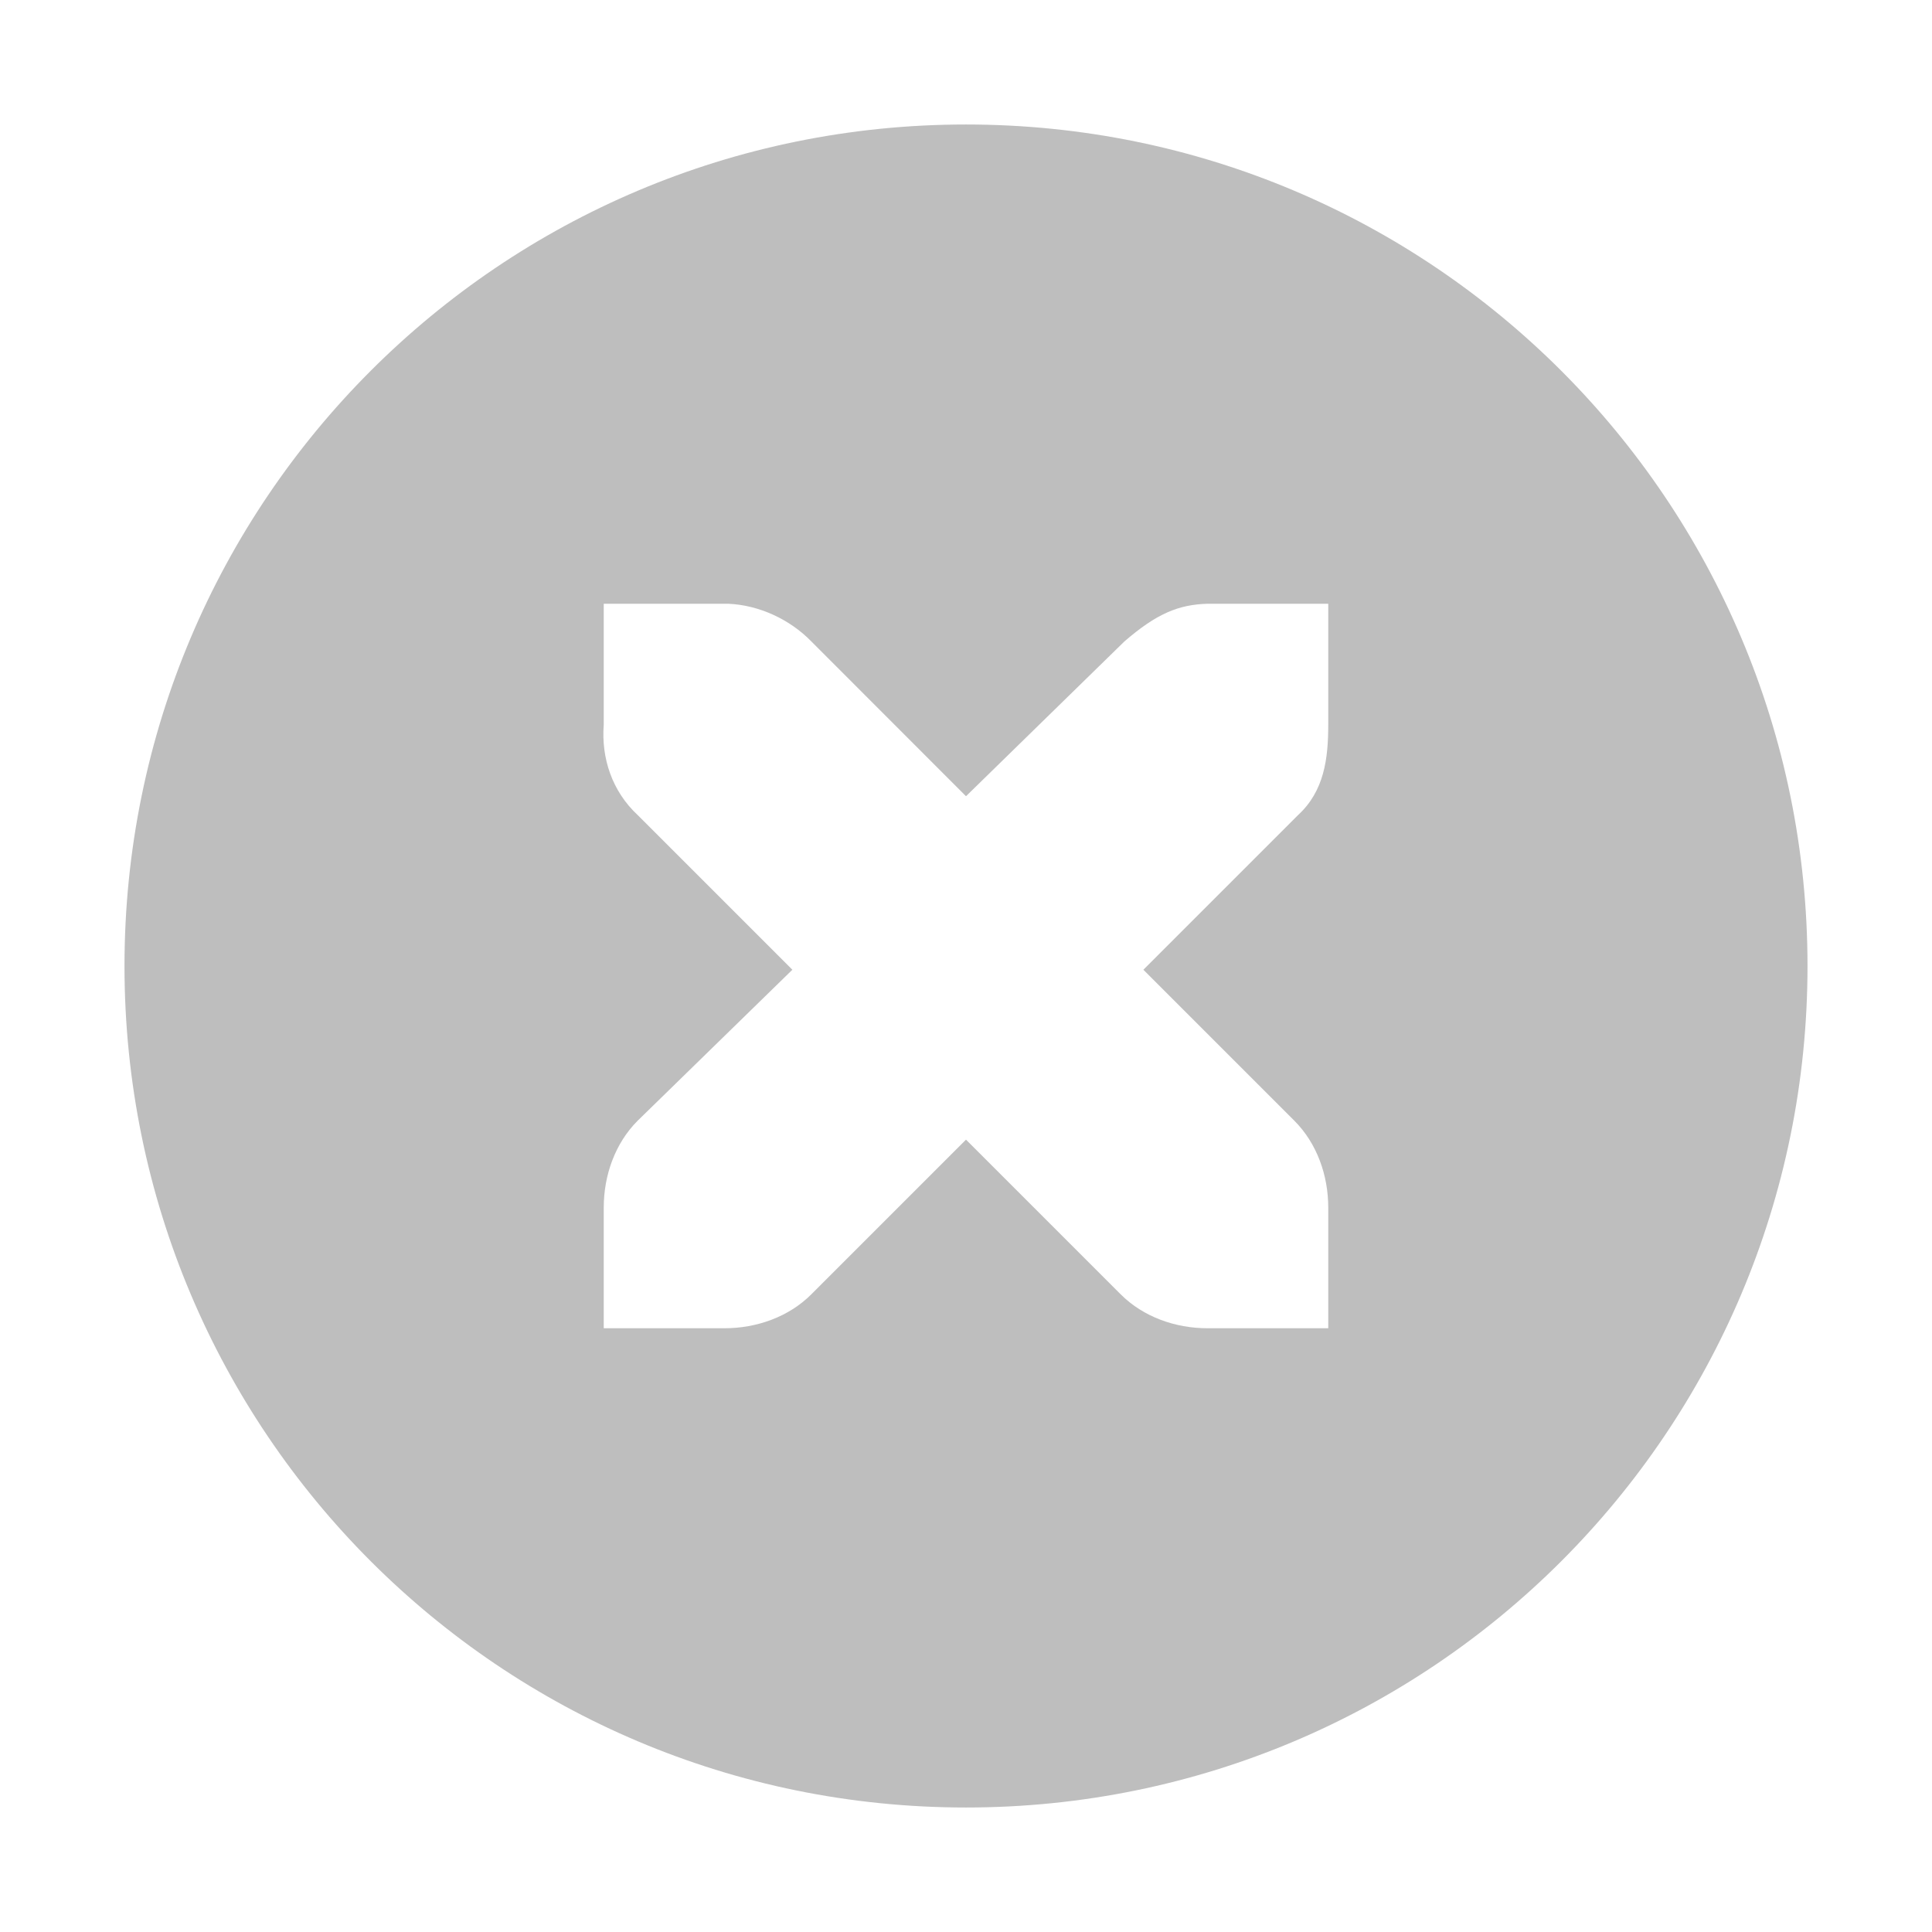
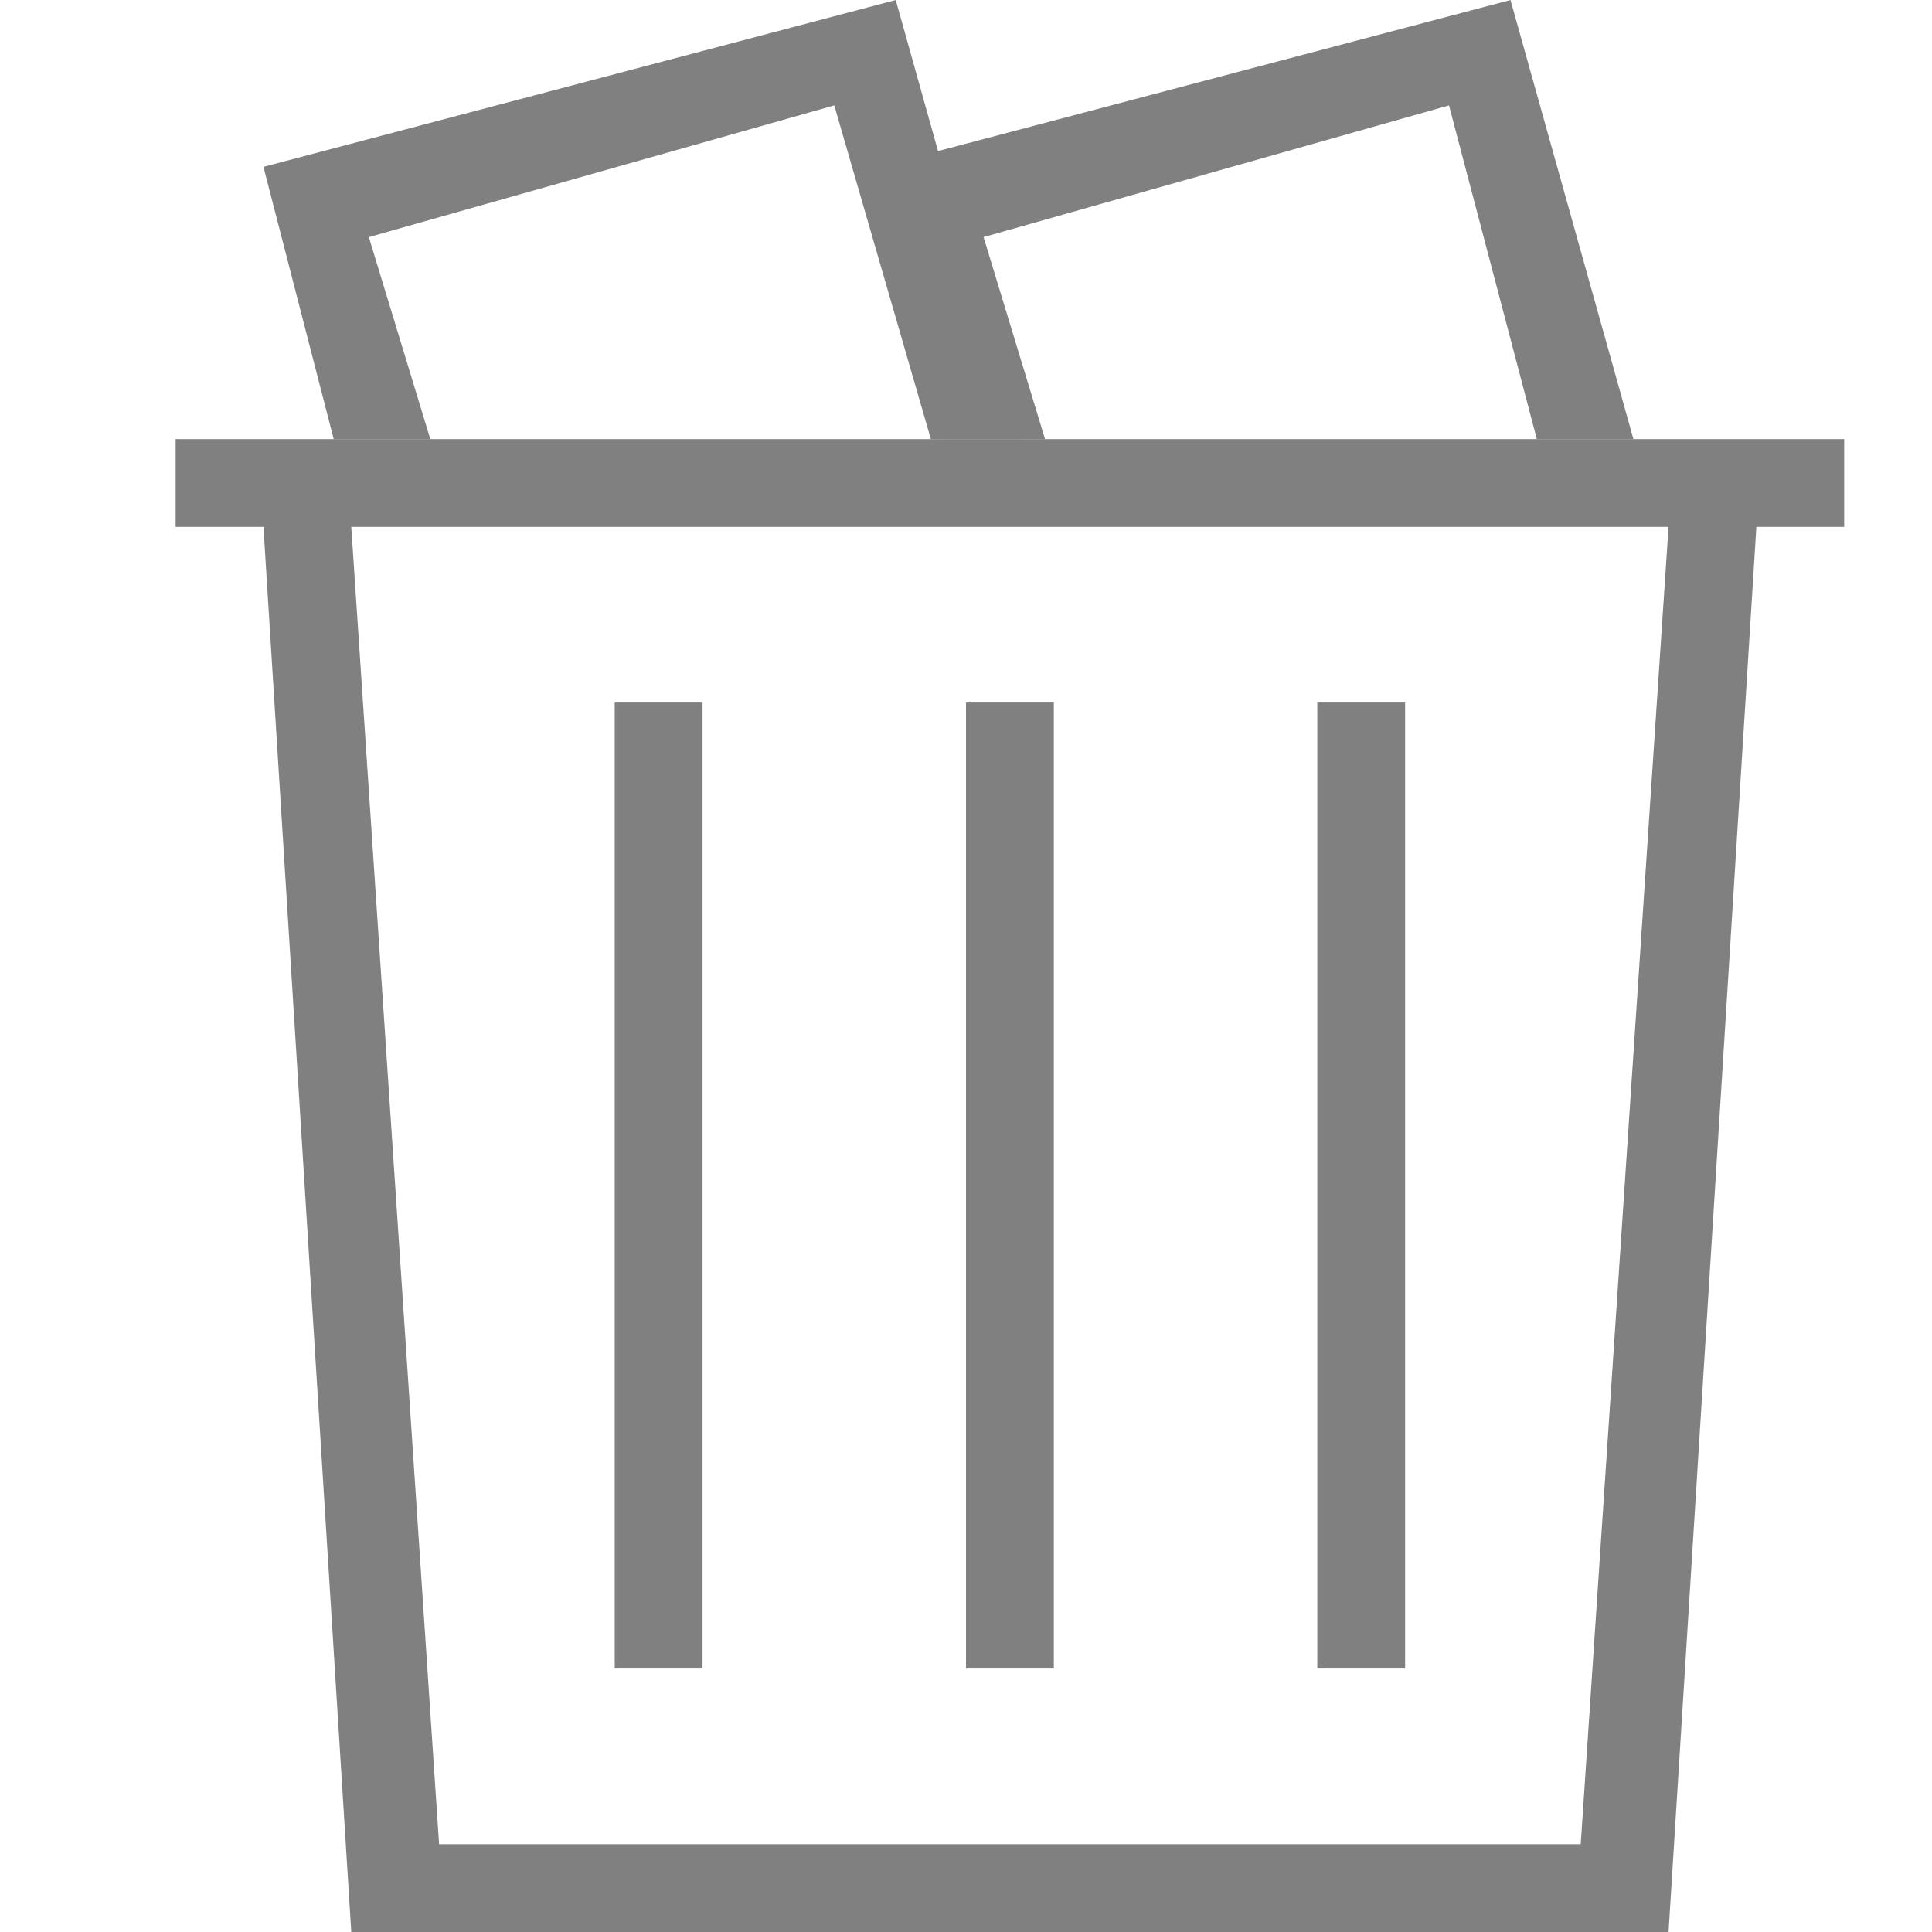
- <svg xmlns="http://www.w3.org/2000/svg" id="svg7384" version="1.1" height="16" width="16">
-   <defs id="defs7386" />
-   <g transform="translate(-40,-518)" id="layer9" style="display:inline" />
-   <g transform="translate(-40,-518)" id="layer10" />
-   <g transform="translate(-40,-518)" id="layer11" />
-   <g transform="translate(-40,-518)" id="layer12">
-     <path d="m 48,519.031 c -3.853,0 -6.969,3.115 -6.969,6.969 0,3.853 3.115,6.969 6.969,6.969 3.853,0 6.969,-3.115 6.969,-6.969 0,-3.853 -3.115,-6.969 -6.969,-6.969 z M 45,523 l 1,0 c 0.01,-1.2e-4 0.021,-4.6e-4 0.031,0 0.255,0.011 0.51,0.129 0.688,0.312 L 48,524.594 49.312,523.312 C 49.578,523.082 49.759,523.007 50,523 l 1,0 0,1 c 0,0.286 -0.034,0.551 -0.25,0.75 l -1.281,1.281 1.25,1.25 C 50.907,527.469 51,527.735 51,528 l 0,1 -1,0 c -0.265,-10e-6 -0.531,-0.093 -0.719,-0.281 L 48,527.438 46.719,528.719 C 46.531,528.907 46.265,529 46,529 l -1,0 0,-1 c -3e-6,-0.265 0.093,-0.531 0.281,-0.719 l 1.281,-1.25 L 45.281,524.75 C 45.071,524.555 44.978,524.281 45,524 l 0,-1 z" id="path10839" style="font-size:medium;font-style:normal;font-variant:normal;font-weight:normal;font-stretch:normal;text-indent:0;text-align:start;text-decoration:none;line-height:normal;letter-spacing:normal;word-spacing:normal;text-transform:none;direction:ltr;block-progression:tb;writing-mode:lr-tb;text-anchor:start;color:#bebebe;fill:#bebebe;fill-opacity:1;fill-rule:nonzero;stroke:none;stroke-width:1.781;marker:none;visibility:visible;display:inline;overflow:visible;enable-background:new;font-family:Andale Mono;-inkscape-font-specification:Andale Mono" />
+ <svg xmlns="http://www.w3.org/2000/svg" version="1.1" id="回收站" x="0px" y="0px" viewBox="0 0 22 22" style="enable-background:new 0 0 22 22;" xml:space="preserve">
+   <style type="text/css">
+ 	.st0{fill:#808080;}
+ </style>
+   <g id="_22">
+     <path class="st0" d="M2,5v1h1l1,16h15l1-16h1V5H2z M18,21H5L4,6h15L18,21z" />
+     <rect x="7" y="8" class="st0" width="1" height="11" />
+     <rect x="15" y="8" class="st0" width="1" height="11" />
+     <rect x="11" y="8" class="st0" width="1" height="11" />
+     <polygon class="st0" points="11.9,5 11.2,2.7 16.5,1.2 17.5,5 18.6,5 17.2,0 10,1.9 10.8,5  " />
+     <polygon class="st0" points="4.9,5 4.2,2.7 9.5,1.2 10.6,5 11.6,5 10.2,0 3,1.9 3.8,5  " />
  </g>
-   <g transform="translate(-40,-518)" id="layer13" />
-   <g transform="translate(-40,-518)" id="layer14" />
-   <g transform="translate(-40,-518)" id="layer15" />
</svg>
